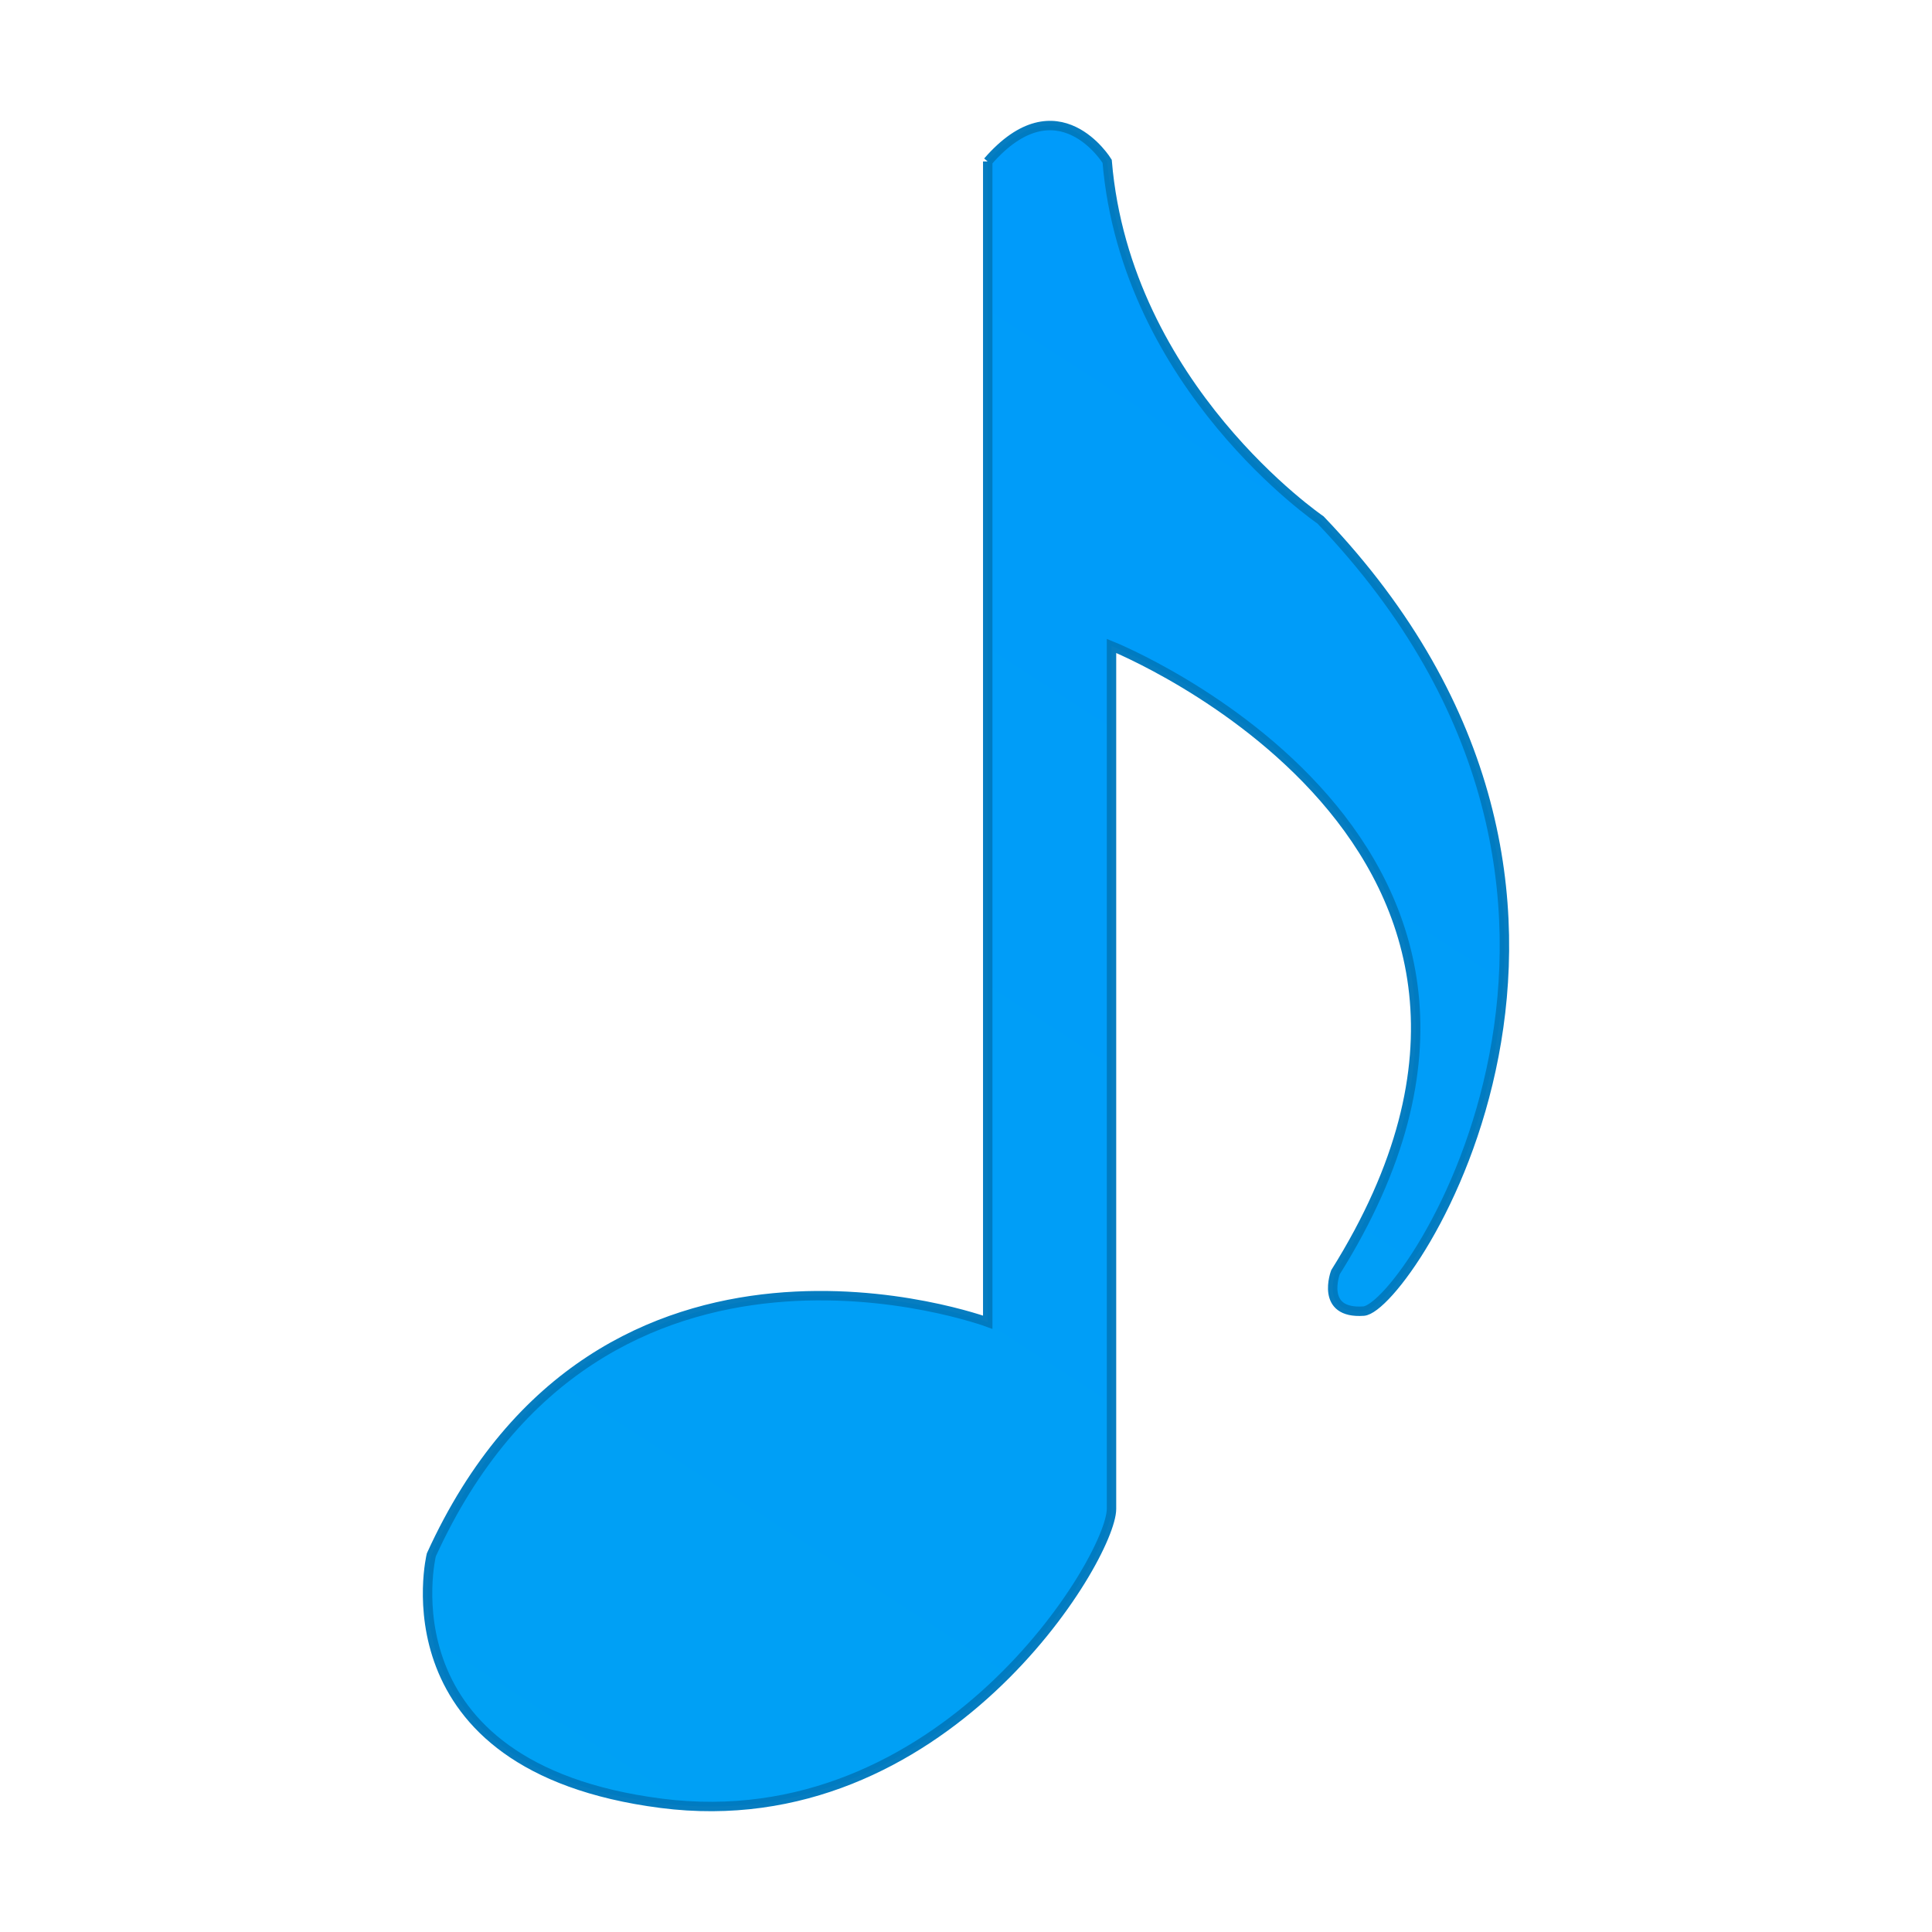
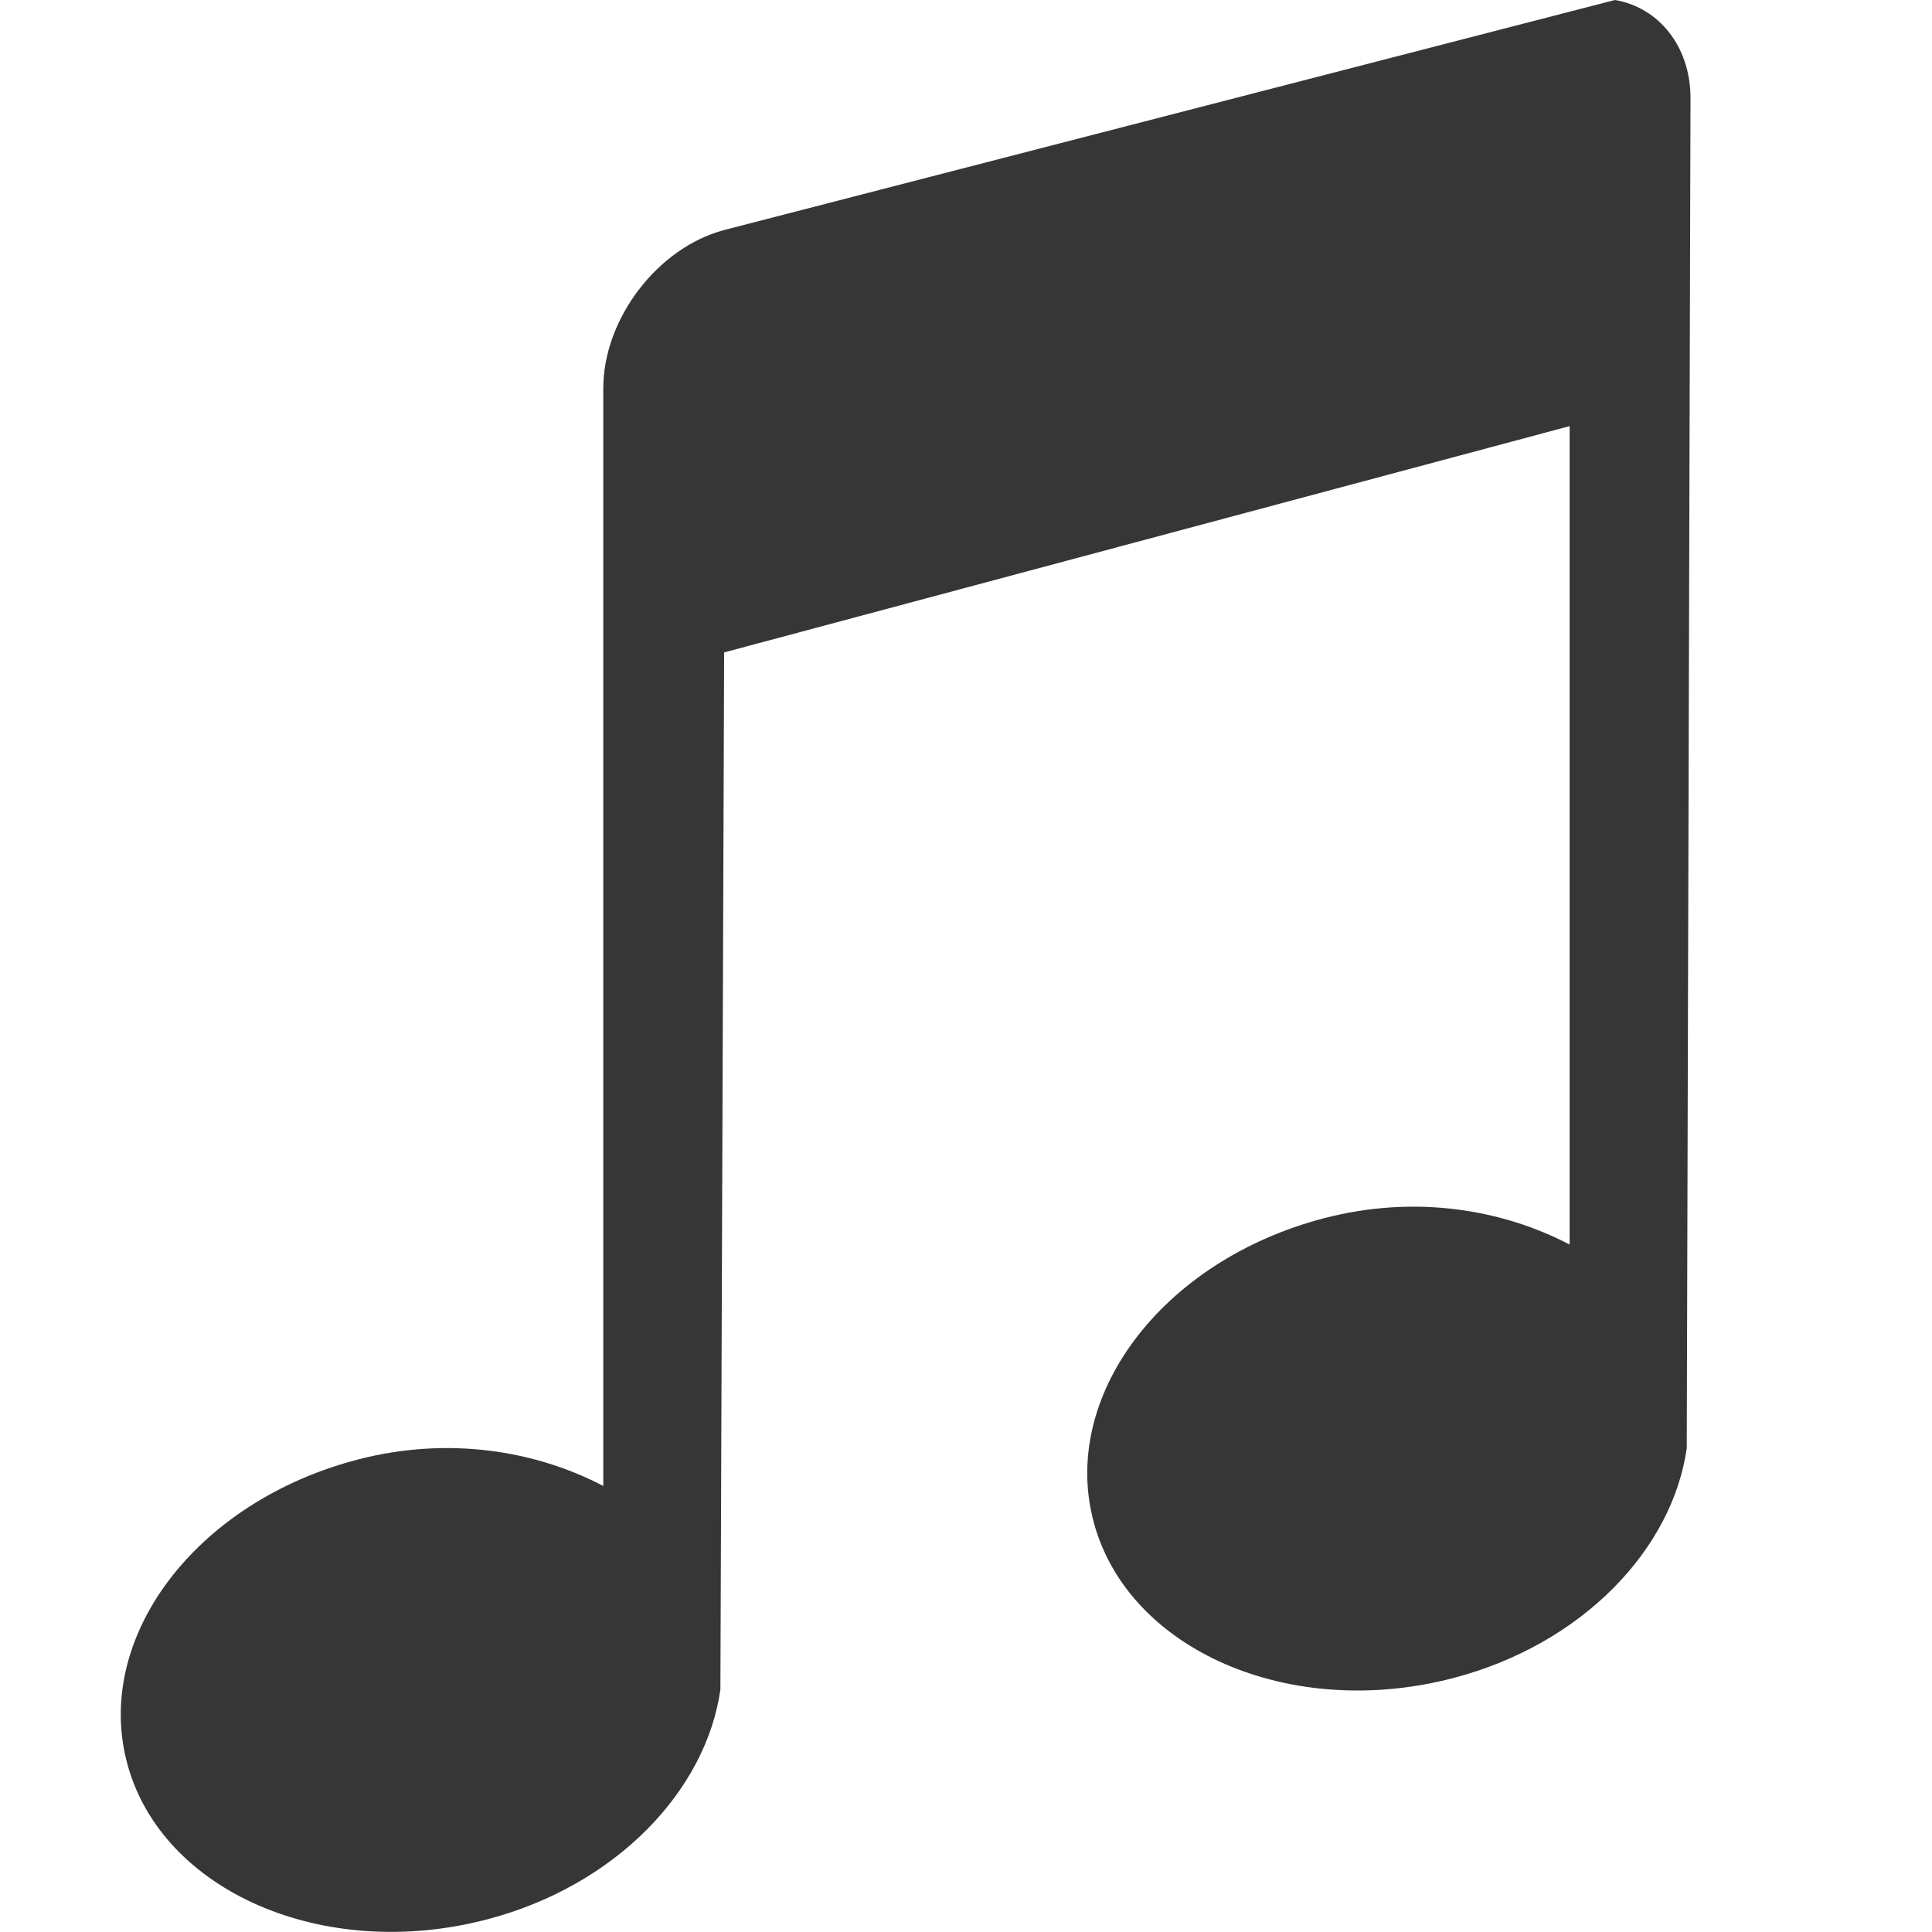
<svg xmlns="http://www.w3.org/2000/svg" width="16" height="16" version="1.1" viewBox="0 0 16 16">
  <defs>
-     <style id="current-color-scheme" type="text/css">.ColorScheme-Text { color:#727272; } .ColorScheme-Highlight { color:#5294e2; }</style>
-     <linearGradient id="linearGradient864" x1="11.397" x2="126.08" y1="-52.462" y2="-229.84" gradientTransform="matrix(.077848 0 0 .077848 2.6314 19.022)" gradientUnits="userSpaceOnUse">
-       <stop stop-color="#00a1f4" offset="0" />
-       <stop stop-color="#009afb" offset="1" />
-     </linearGradient>
+     <style id="current-color-scheme" type="text/css">.ColorScheme-Text { color:#363636; }</style>
  </defs>
-   <path class="ColorScheme-Text" d="m22.253 2v8.275a1.982 1.982 0 0 0-1-0.275c-1.108 0-2 0.892-2 2s0.892 2 2 2 2-0.892 2-2v-6h7v2.275a1.982 1.982 0 0 0-1-0.275c-1.108 0-2 0.892-2 2s0.892 2 2 2 2-0.892 2-2v-8zm1 2h7v1h-7z" fill="currentColor" />
-   <path d="m8.18 1.337v9.613s-3.194-1.18-4.608 1.927c0 0-0.43 1.756 1.902 2.057 2.333 0.301 3.731-2.031 3.731-2.438v-7.147s4.08 1.636 1.855 5.187c0 0-0.132 0.348 0.233 0.322 0.365-0.027 2.631-3.428-0.357-6.552 0 0-1.61-1.097-1.767-2.97 0 0-0.408-0.668-0.989 0.002z" fill="url(#linearGradient864)" stroke="#007ac0" stroke-opacity=".973" stroke-width=".078px" />
+   <path d="m13.374-1.5321e-7 -7.377 1.905c-0.554 0.148-1.001 0.738-1.001 1.312v9.089c-0.562-0.294-1.284-0.413-2.032-0.219-1.35 0.351-2.197 1.484-1.907 2.53 0.289 1.046 1.62 1.631 2.971 1.28 1.077-0.28 1.82-1.071 1.938-1.905l0.031-8.589 7.002-1.874v6.778c-0.562-0.294-1.283-0.413-2.031-0.219-1.35 0.351-2.197 1.484-1.907 2.53 0.289 1.046 1.619 1.631 2.97 1.28 1.077-0.28 1.82-1.071 1.938-1.905l0.031-11.181c0-0.43-0.266-0.752-0.626-0.812z" style="fill:currentColor" class="ColorScheme-Text" />
</svg>
